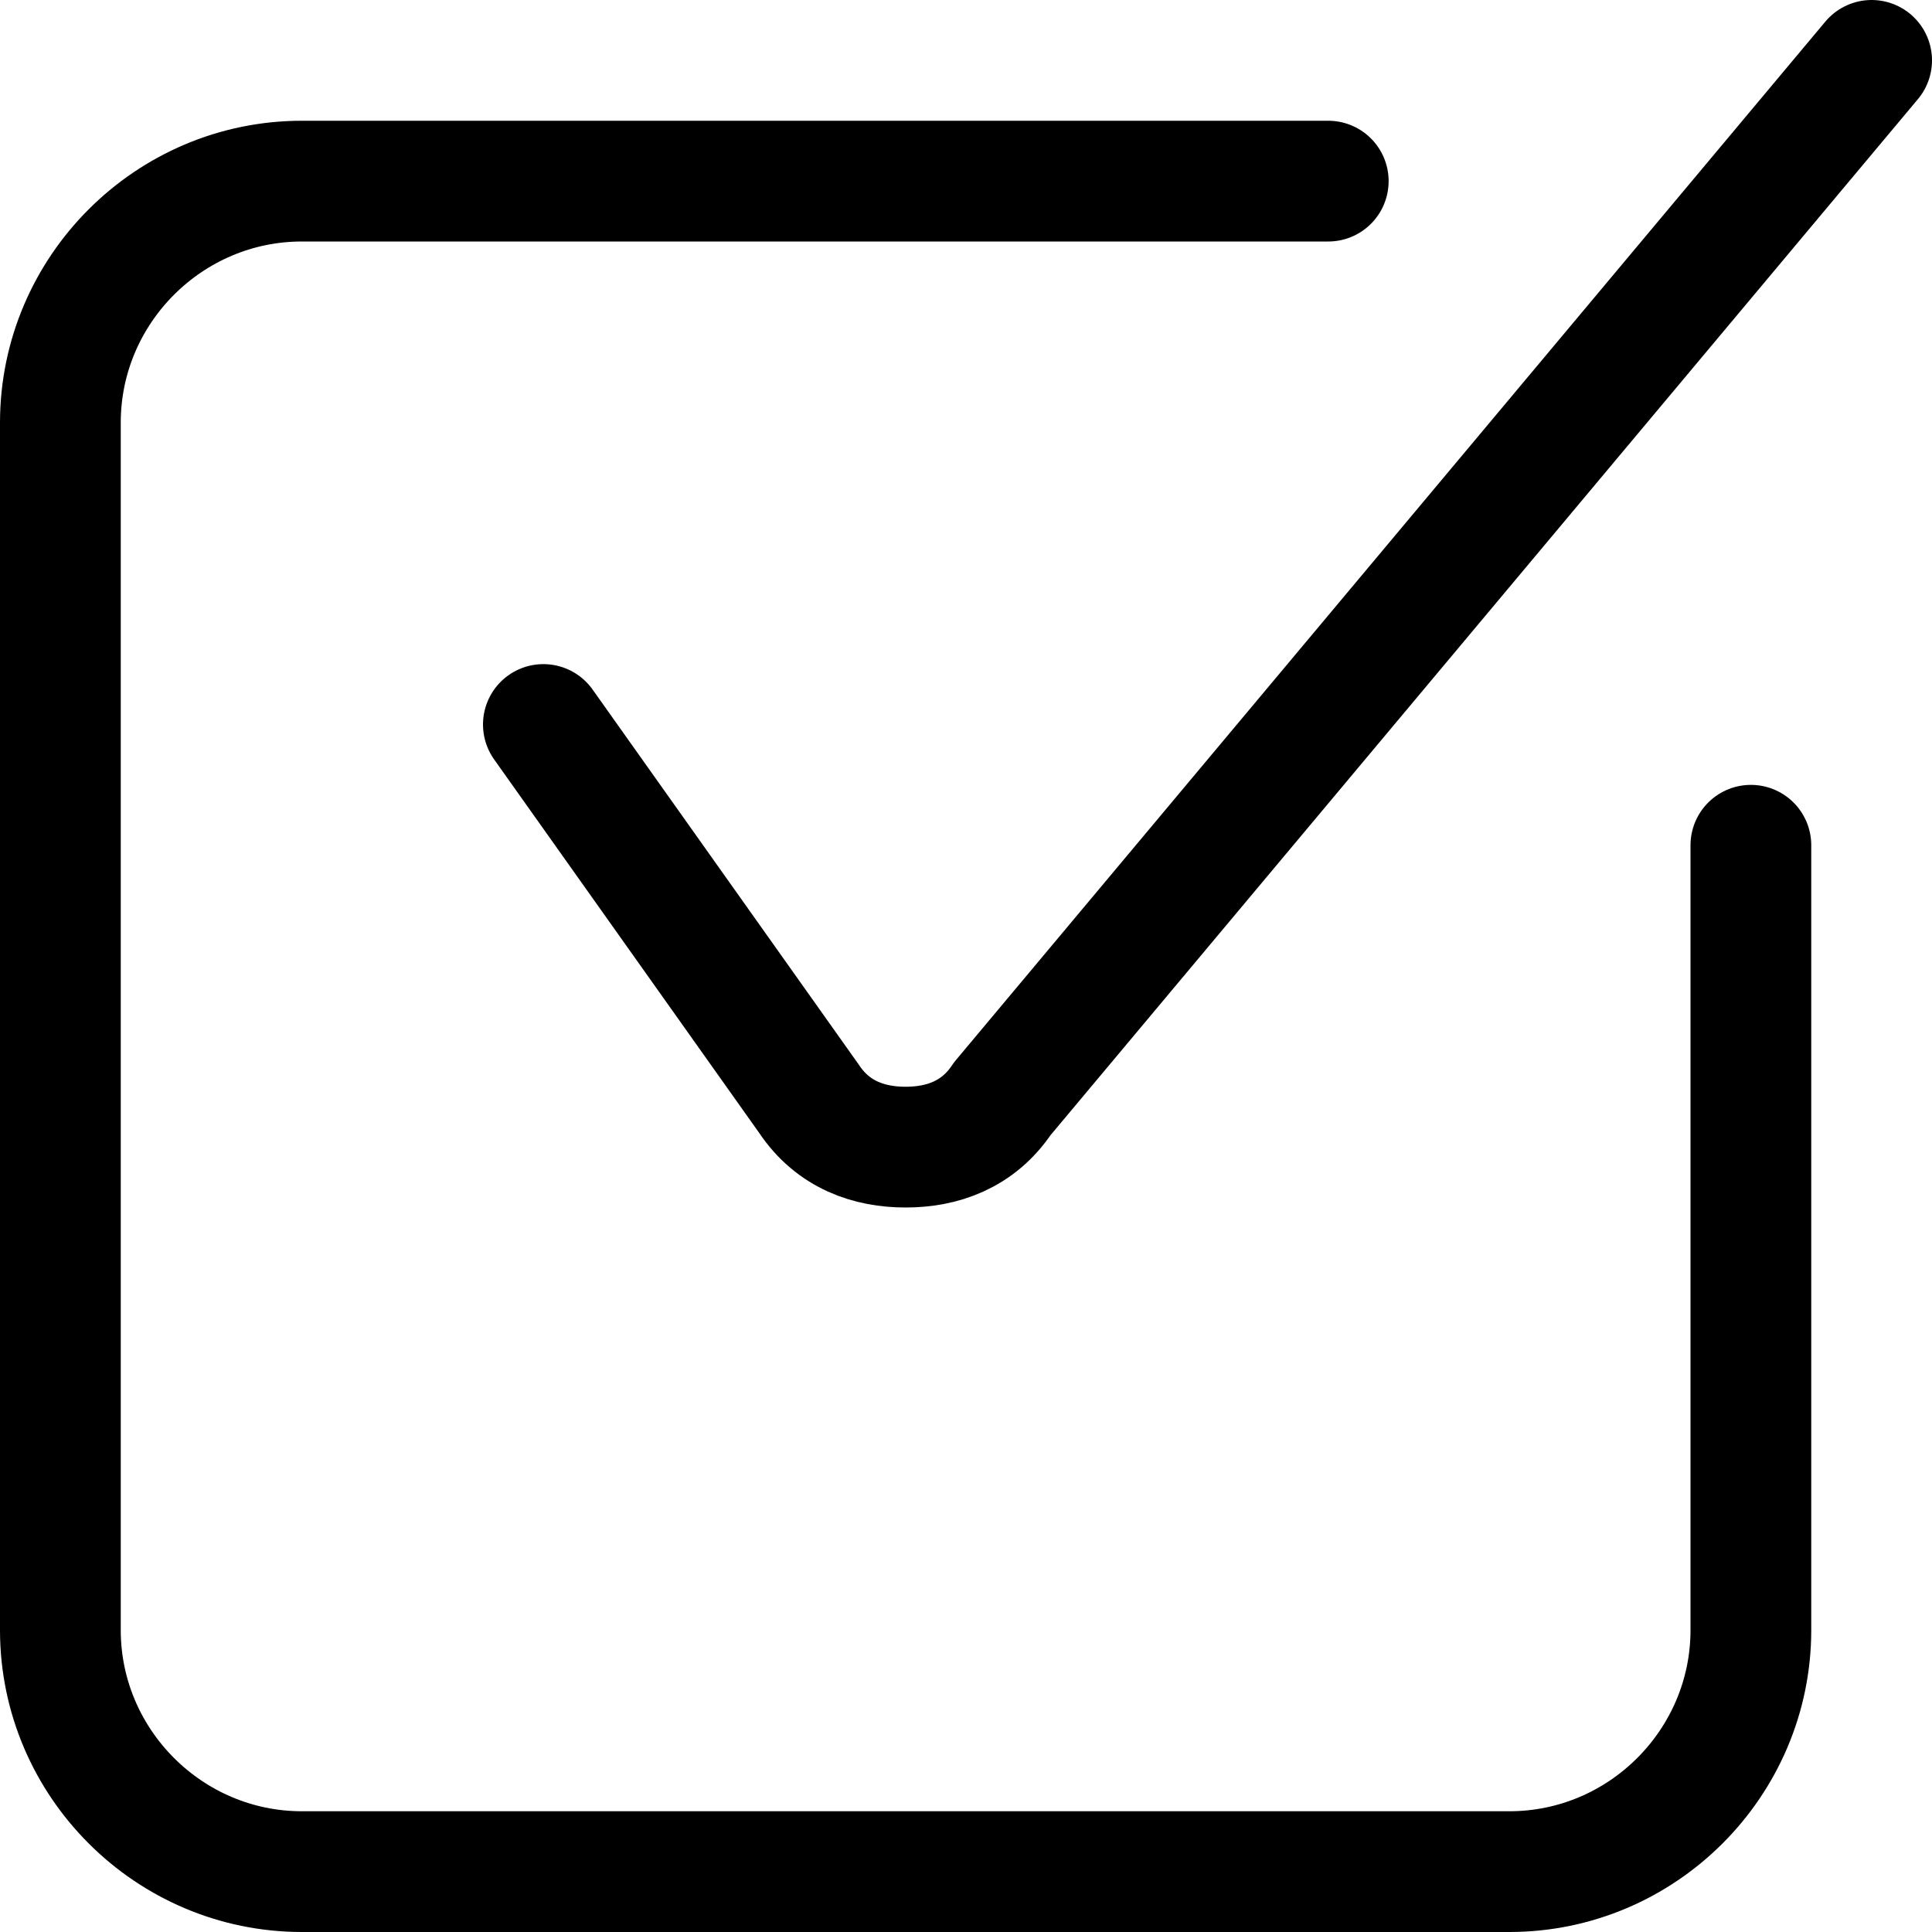
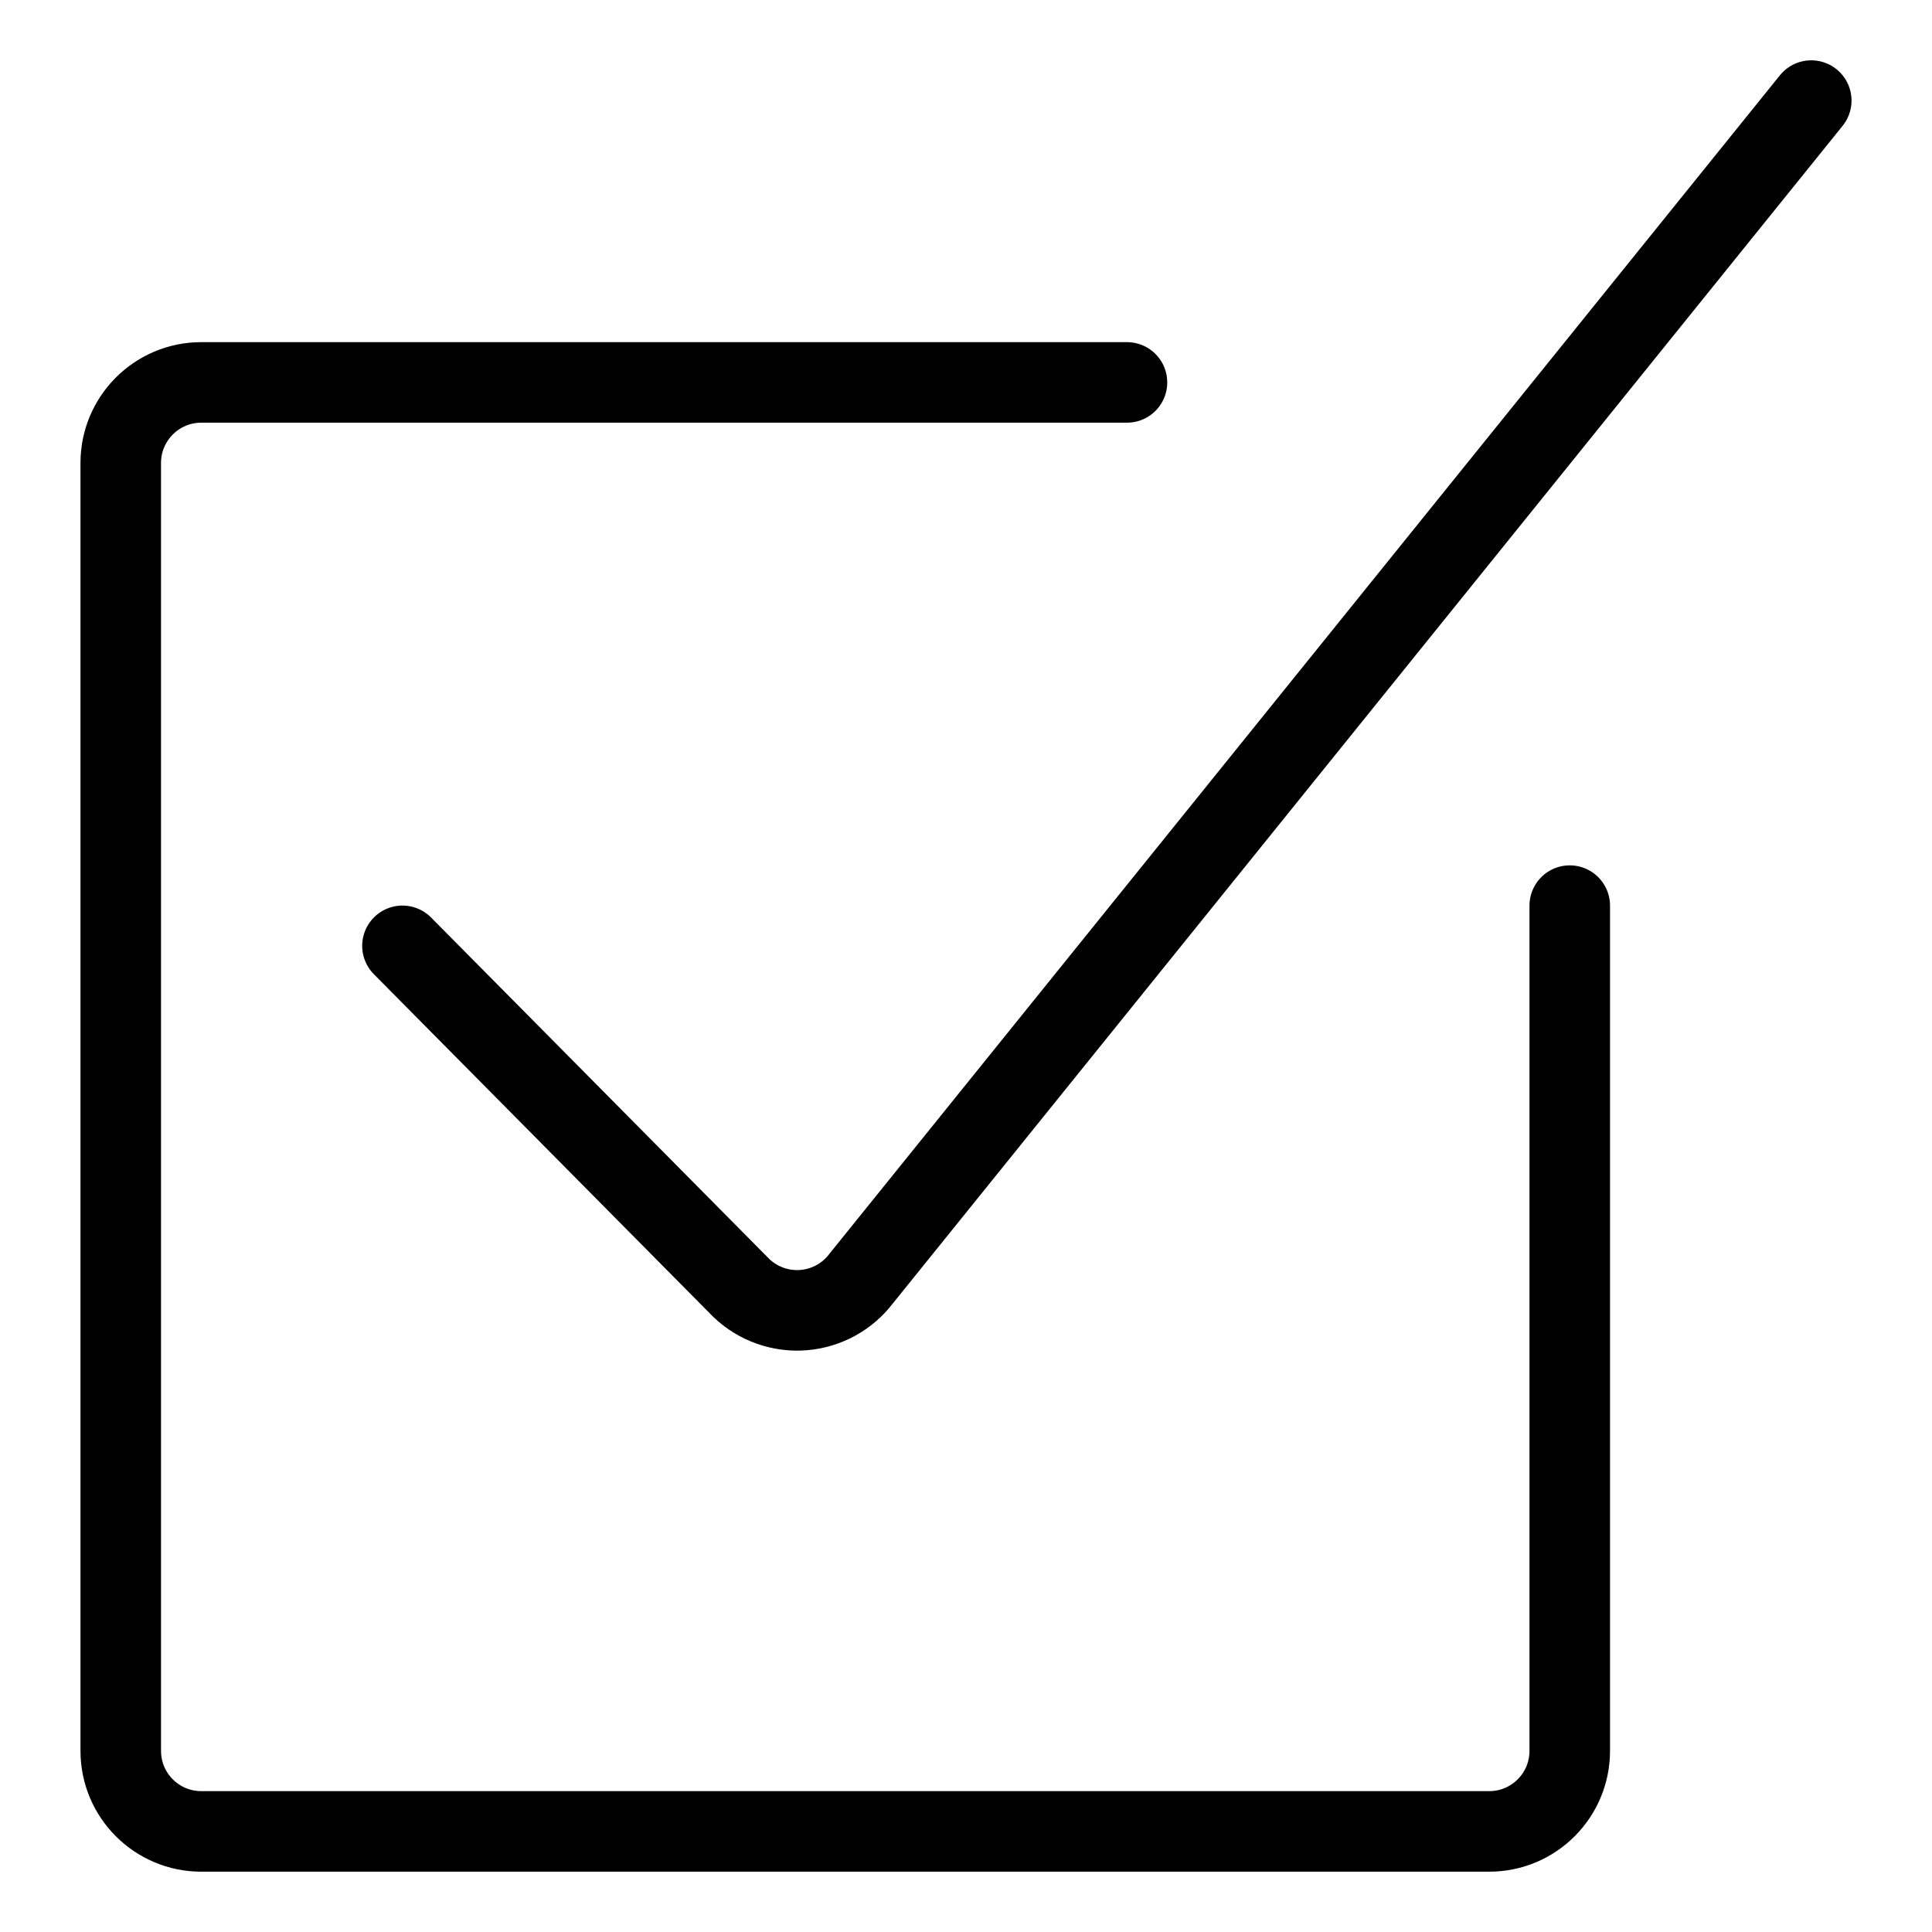
<svg xmlns="http://www.w3.org/2000/svg" viewBox="0 0 16 16">
-   <g fill="none" stroke="currentColor" stroke-linecap="round" stroke-linejoin="round" stroke-miterlimit="10">
-     <path d="m4.5 6 2.2 3.1c.2.3.5.4.8.4.3 0 .6-.1.8-.4L15.5.5" />
-     <path d="M14.5 7v6.5c0 1.1-.9 2-2 2h-10c-1.1 0-2-.9-2-2v-10c0-1.1.9-2 2-2H11" />
+   <g fill="none" stroke="currentColor" stroke-linecap="round" stroke-linejoin="round">
+     <path d="M15 .833l-7.867 9.754a.667.667 0 01-.993.08L3.333 7.833" stroke-width=".667" />
+     <path d="M13 7.5v7a.667.667 0 01-.667.667H1.667A.667.667 0 011 14.5V3.833a.667.667 0 01.667-.666h7.666" stroke-width=".667" />
  </g>
</svg>
